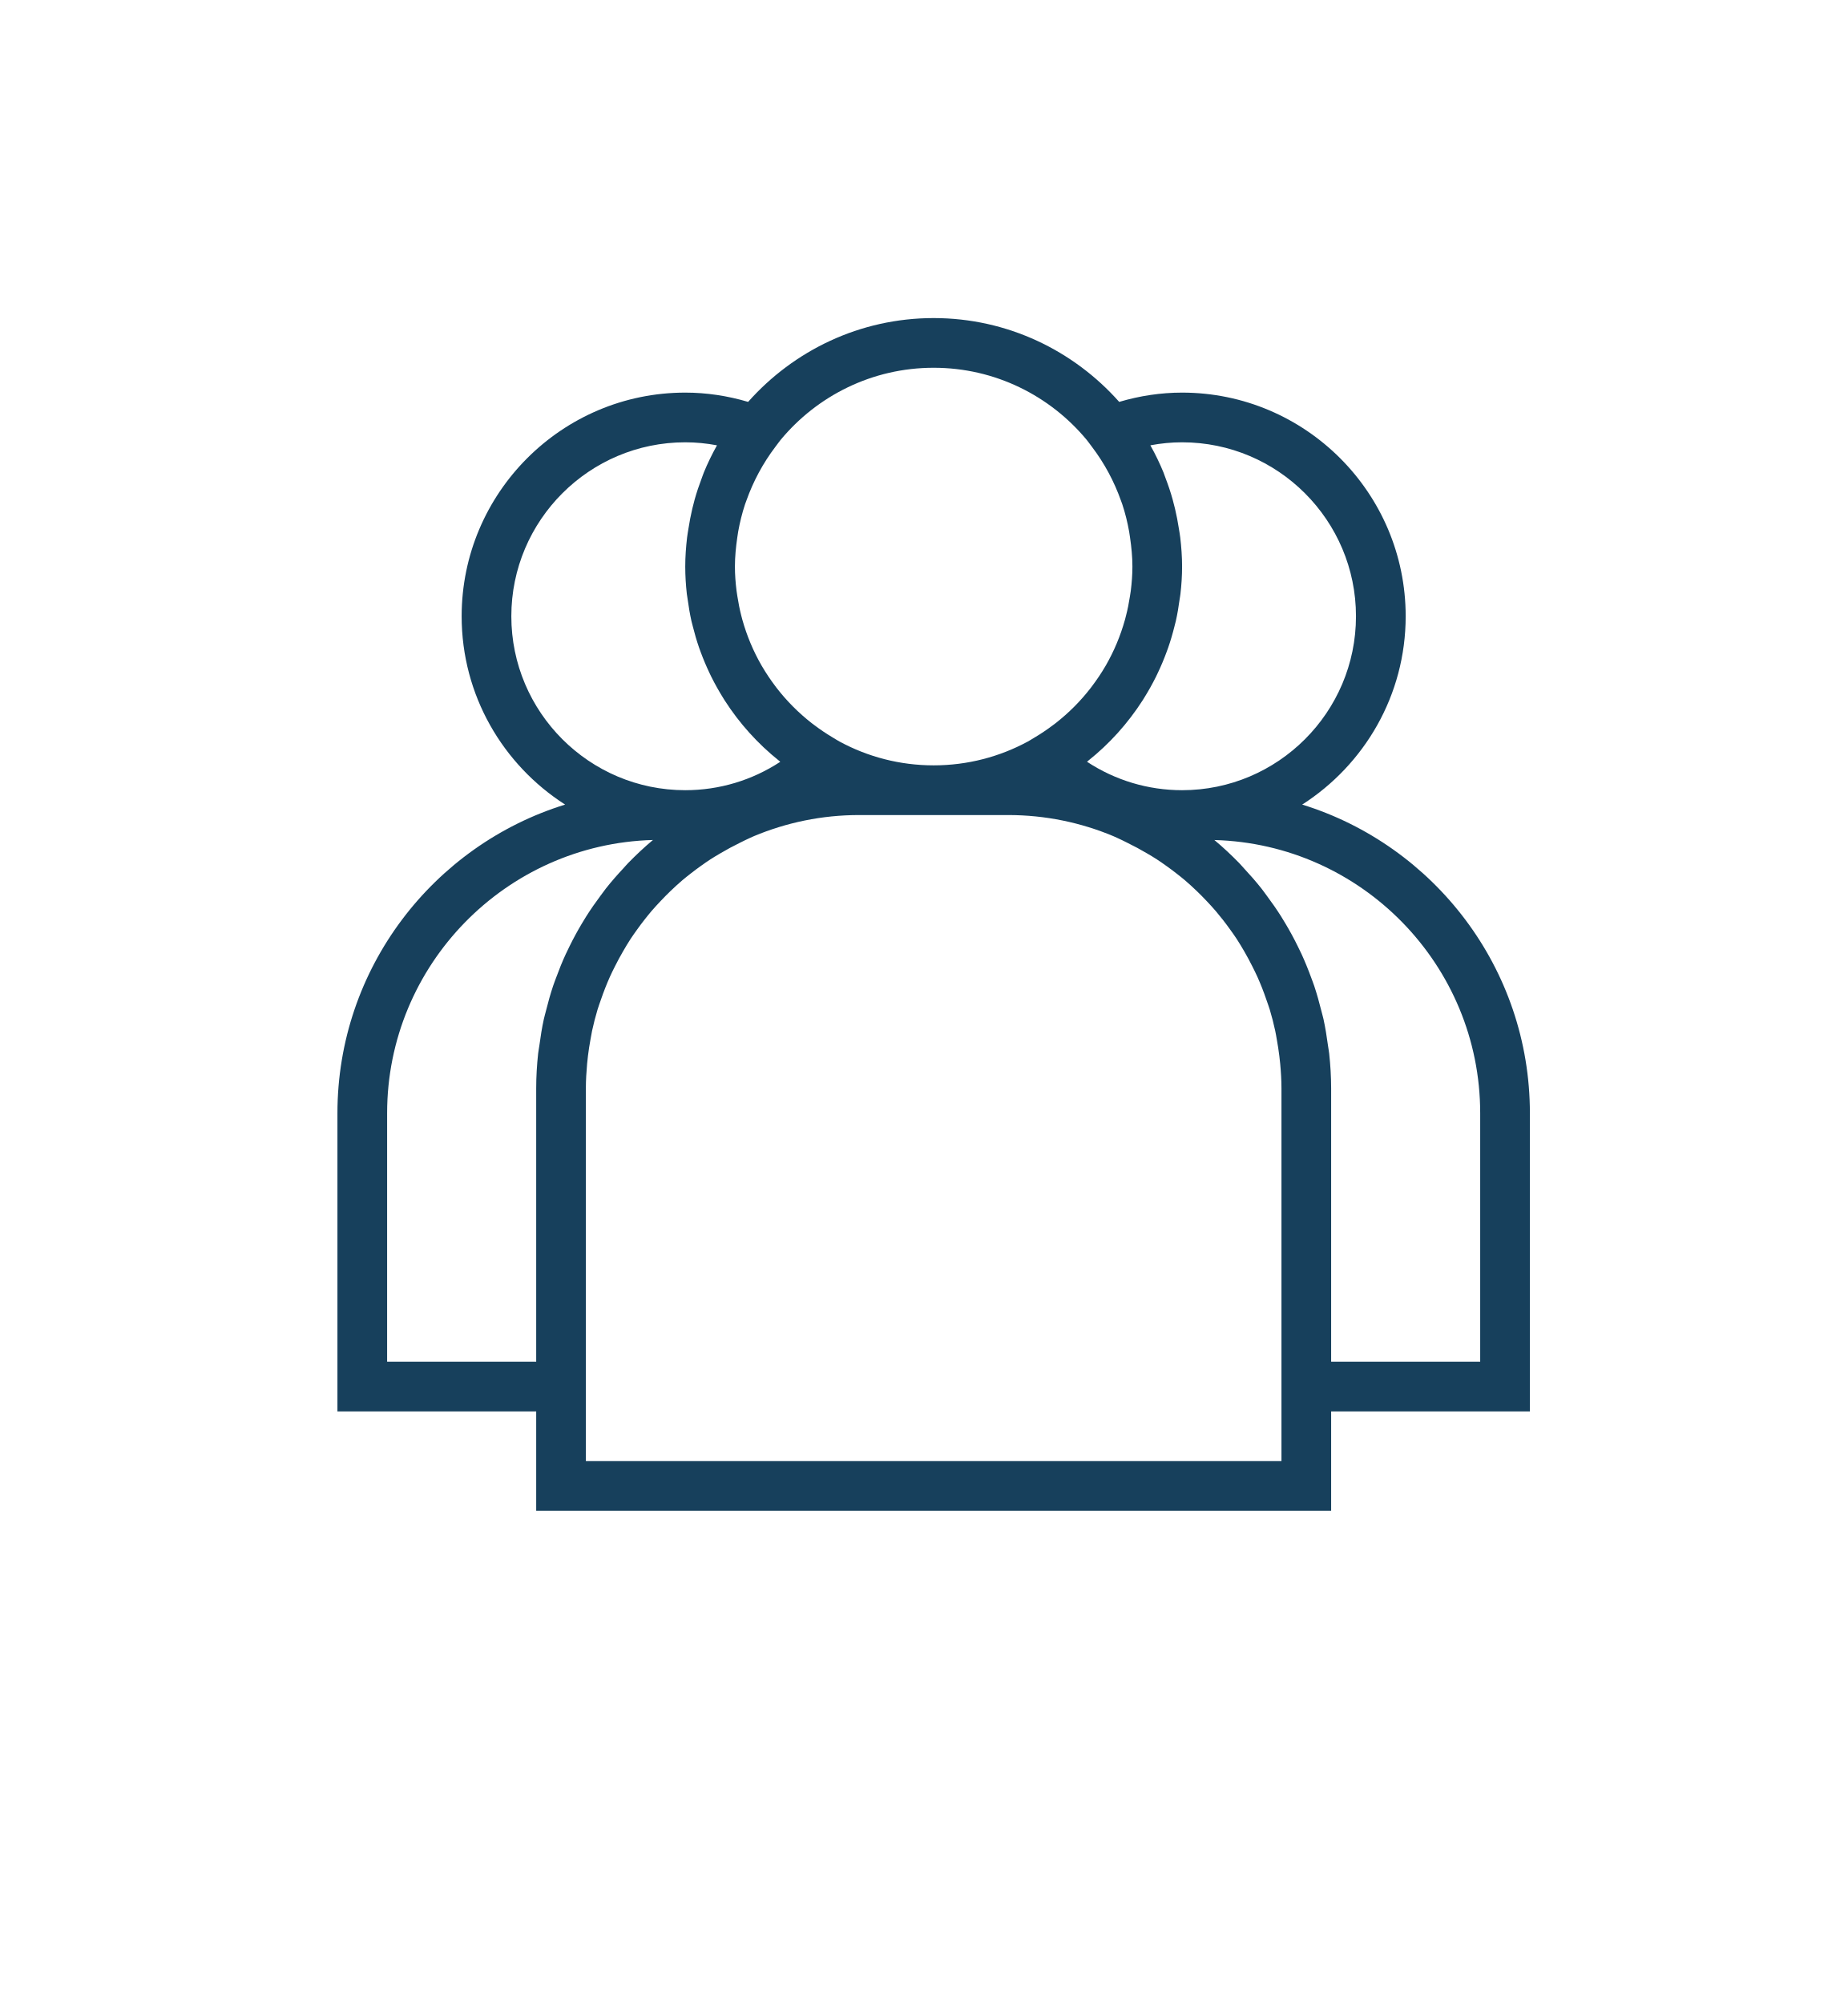
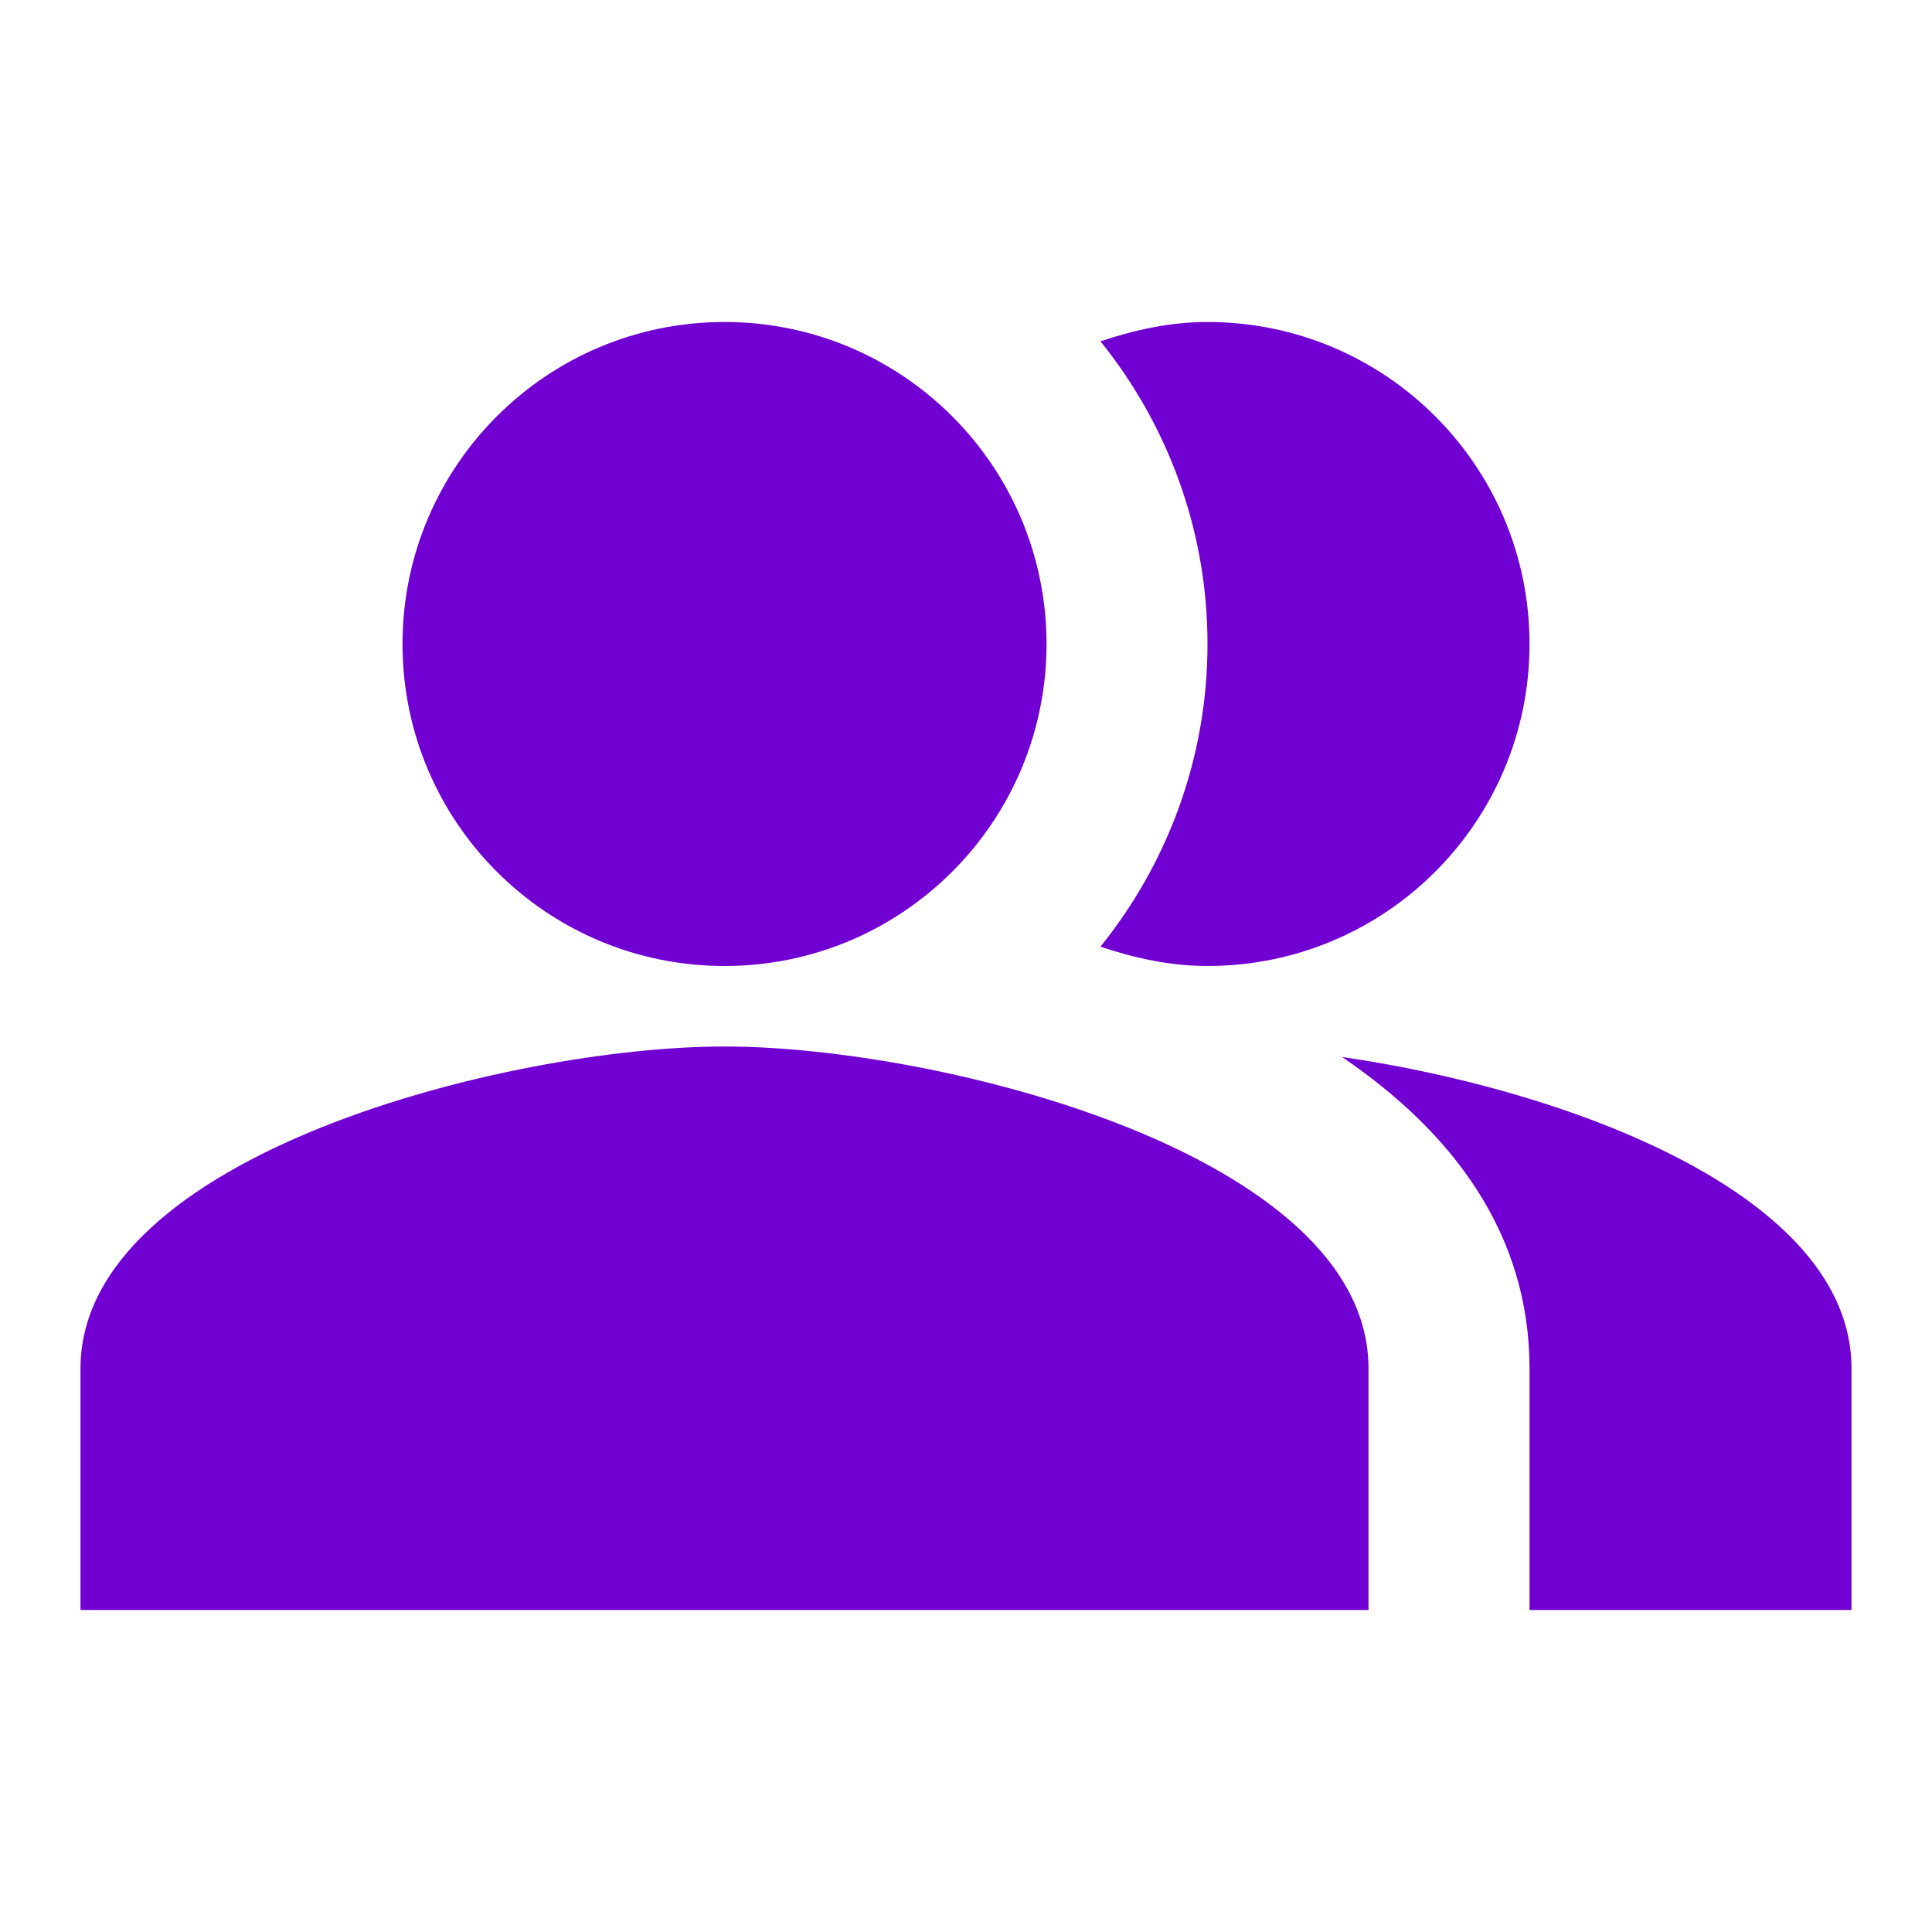
- <svg xmlns="http://www.w3.org/2000/svg" width="95" height="103" viewBox="0 0 95 103" fill="none">
-   <path d="M27.566 77.652H68.435V72.543H78.653V57.217C78.653 49.766 73.719 43.448 66.947 41.353C70.14 39.309 72.267 35.738 72.267 31.674C72.267 25.336 67.111 20.179 60.772 20.179C59.68 20.179 58.597 20.343 57.539 20.656C55.199 18.021 51.795 16.348 48 16.348C44.206 16.348 40.802 18.021 38.461 20.656C37.404 20.343 36.321 20.179 35.229 20.179C28.89 20.179 23.734 25.336 23.734 31.674C23.734 35.738 25.86 39.309 29.053 41.353C22.282 43.448 17.348 49.766 17.348 57.217V72.543H27.566V77.652ZM65.881 75.098H30.12V72.543V55.94C30.12 55.514 30.147 55.092 30.184 54.674C30.197 54.538 30.213 54.402 30.228 54.266C30.263 53.977 30.308 53.692 30.36 53.41C30.387 53.267 30.409 53.123 30.439 52.981C30.518 52.614 30.612 52.254 30.718 51.898C30.771 51.721 30.835 51.55 30.895 51.377C30.964 51.175 31.037 50.976 31.115 50.778C31.19 50.587 31.269 50.398 31.352 50.212C31.434 50.029 31.523 49.85 31.613 49.672C31.743 49.411 31.881 49.156 32.027 48.904C32.154 48.686 32.282 48.467 32.42 48.257C32.527 48.093 32.642 47.935 32.756 47.775C32.876 47.606 33 47.441 33.128 47.278C33.245 47.129 33.363 46.981 33.486 46.836C33.647 46.649 33.815 46.467 33.985 46.288C34.142 46.122 34.303 45.959 34.467 45.801C34.67 45.606 34.876 45.416 35.091 45.233C35.231 45.115 35.377 45.001 35.522 44.887C35.69 44.757 35.858 44.629 36.032 44.507C36.193 44.392 36.354 44.278 36.521 44.17C36.69 44.06 36.863 43.959 37.036 43.857C37.361 43.664 37.696 43.484 38.04 43.316C38.212 43.232 38.382 43.144 38.558 43.066L38.764 42.974C40.429 42.278 42.254 41.891 44.169 41.891H51.832C53.746 41.891 55.571 42.278 57.236 42.975L57.441 43.067C57.617 43.144 57.787 43.233 57.96 43.318C58.303 43.485 58.638 43.665 58.964 43.858C59.137 43.96 59.311 44.061 59.478 44.171C59.644 44.279 59.806 44.393 59.967 44.508C60.14 44.631 60.31 44.758 60.477 44.889C60.623 45.002 60.768 45.116 60.909 45.235C61.123 45.416 61.329 45.608 61.532 45.802C61.698 45.96 61.858 46.124 62.015 46.29C62.185 46.468 62.353 46.65 62.513 46.838C62.635 46.982 62.754 47.13 62.872 47.279C62.999 47.442 63.123 47.608 63.243 47.776C63.357 47.936 63.473 48.093 63.579 48.258C63.717 48.469 63.846 48.687 63.973 48.905C64.118 49.157 64.256 49.414 64.386 49.673C64.476 49.852 64.565 50.031 64.647 50.213C64.731 50.4 64.809 50.589 64.885 50.779C64.963 50.976 65.034 51.176 65.104 51.378C65.164 51.552 65.228 51.724 65.282 51.899C65.389 52.254 65.482 52.616 65.56 52.982C65.591 53.124 65.614 53.268 65.639 53.411C65.69 53.694 65.736 53.98 65.771 54.267C65.787 54.402 65.804 54.539 65.816 54.676C65.854 55.092 65.881 55.514 65.881 55.94V72.543V75.098ZM76.098 57.217V69.989H68.435V55.94C68.435 55.333 68.398 54.736 68.334 54.146C68.319 54.006 68.29 53.871 68.272 53.733C68.21 53.277 68.139 52.824 68.042 52.381C68.01 52.235 67.966 52.094 67.931 51.95C67.823 51.517 67.704 51.089 67.564 50.67C67.517 50.529 67.462 50.391 67.411 50.252C67.26 49.839 67.095 49.433 66.914 49.037C66.85 48.898 66.782 48.76 66.713 48.623C66.523 48.236 66.319 47.859 66.099 47.49C66.019 47.355 65.938 47.219 65.853 47.085C65.623 46.724 65.379 46.374 65.123 46.032C65.03 45.907 64.941 45.78 64.844 45.657C64.564 45.304 64.266 44.965 63.959 44.636C63.872 44.542 63.791 44.444 63.702 44.353C63.298 43.94 62.877 43.544 62.432 43.175C70.002 43.378 76.098 49.599 76.098 57.217ZM59.141 22.888C59.68 22.786 60.224 22.733 60.772 22.733C65.701 22.733 69.712 26.744 69.712 31.674C69.712 36.604 65.701 40.614 60.772 40.614C59.019 40.614 57.331 40.103 55.886 39.153C55.905 39.139 55.92 39.121 55.938 39.106C57.038 38.231 57.985 37.178 58.746 35.992C58.771 35.954 58.792 35.915 58.817 35.877C59.038 35.524 59.241 35.162 59.427 34.788C59.458 34.726 59.486 34.665 59.515 34.604C59.685 34.25 59.837 33.887 59.974 33.515C60.002 33.439 60.031 33.362 60.058 33.285C60.182 32.929 60.288 32.565 60.38 32.195C60.403 32.103 60.43 32.012 60.45 31.92C60.532 31.559 60.593 31.191 60.643 30.818C60.657 30.72 60.678 30.623 60.688 30.523C60.741 30.063 60.772 29.595 60.772 29.119C60.772 28.614 60.735 28.118 60.678 27.628C60.66 27.472 60.63 27.319 60.606 27.163C60.552 26.82 60.489 26.482 60.409 26.149C60.371 25.986 60.33 25.826 60.285 25.666C60.182 25.297 60.061 24.935 59.925 24.582C59.887 24.483 59.856 24.382 59.817 24.285C59.623 23.813 59.402 23.355 59.154 22.912C59.148 22.903 59.145 22.896 59.141 22.888ZM55.871 22.612L55.949 22.713C56.012 22.791 56.068 22.873 56.128 22.952C56.78 23.809 57.278 24.742 57.628 25.727C57.651 25.791 57.676 25.854 57.698 25.919C57.85 26.377 57.965 26.846 58.05 27.324C58.068 27.423 58.082 27.526 58.096 27.626C58.168 28.118 58.218 28.615 58.218 29.119C58.218 29.538 58.186 29.952 58.135 30.362C58.123 30.458 58.105 30.552 58.091 30.648C58.039 30.987 57.974 31.321 57.888 31.649C57.87 31.718 57.854 31.789 57.834 31.858C57.603 32.68 57.274 33.469 56.85 34.205C56.842 34.218 56.834 34.231 56.827 34.243C56.621 34.597 56.391 34.938 56.144 35.265C56.121 35.294 56.099 35.325 56.076 35.356C55.556 36.029 54.951 36.638 54.27 37.169C54.23 37.2 54.188 37.229 54.149 37.26C53.833 37.499 53.504 37.721 53.159 37.924C53.097 37.96 53.04 38 52.977 38.034L52.832 38.118C51.391 38.895 49.748 39.337 48 39.337C46.253 39.337 44.609 38.895 43.17 38.118L43.024 38.034C42.963 38 42.904 37.96 42.843 37.924C42.498 37.721 42.169 37.499 41.853 37.26C41.812 37.229 41.772 37.2 41.732 37.169C41.053 36.638 40.447 36.029 39.926 35.356C39.903 35.327 39.881 35.296 39.858 35.265C39.611 34.938 39.382 34.597 39.175 34.243C39.167 34.231 39.16 34.218 39.152 34.205C38.727 33.468 38.397 32.679 38.166 31.856C38.147 31.789 38.13 31.718 38.112 31.651C38.027 31.321 37.962 30.987 37.909 30.648C37.895 30.552 37.877 30.459 37.866 30.362C37.815 29.952 37.783 29.538 37.783 29.119C37.783 28.615 37.833 28.118 37.904 27.628C37.92 27.527 37.932 27.426 37.95 27.325C38.036 26.849 38.151 26.379 38.303 25.92C38.324 25.855 38.35 25.792 38.373 25.729C38.723 24.744 39.221 23.809 39.872 22.953C39.932 22.874 39.989 22.791 40.051 22.714L40.129 22.613C42.005 20.348 44.837 18.902 48 18.902C51.164 18.902 53.995 20.348 55.871 22.612ZM26.288 31.674C26.288 26.744 30.3 22.733 35.229 22.733C35.776 22.733 36.321 22.786 36.859 22.888C36.856 22.896 36.852 22.905 36.848 22.912C36.602 23.354 36.379 23.811 36.185 24.284C36.144 24.382 36.114 24.483 36.075 24.583C35.94 24.937 35.819 25.298 35.715 25.666C35.67 25.826 35.63 25.986 35.591 26.149C35.512 26.482 35.448 26.82 35.395 27.163C35.37 27.317 35.342 27.471 35.323 27.628C35.266 28.118 35.229 28.614 35.229 29.119C35.229 29.595 35.259 30.063 35.31 30.524C35.322 30.624 35.342 30.72 35.355 30.818C35.405 31.191 35.467 31.56 35.548 31.922C35.568 32.014 35.595 32.103 35.618 32.194C35.71 32.564 35.816 32.929 35.94 33.287C35.967 33.365 35.996 33.44 36.024 33.518C36.161 33.888 36.314 34.251 36.483 34.605C36.512 34.666 36.541 34.729 36.572 34.79C36.759 35.164 36.962 35.527 37.183 35.88C37.207 35.918 37.229 35.956 37.253 35.994C38.014 37.181 38.963 38.232 40.061 39.108C40.079 39.123 40.096 39.14 40.114 39.155C38.669 40.103 36.982 40.614 35.229 40.614C30.3 40.614 26.288 36.604 26.288 31.674ZM19.902 69.989V57.217C19.902 49.599 25.998 43.378 33.569 43.173C33.125 43.542 32.704 43.94 32.3 44.352C32.211 44.443 32.13 44.541 32.043 44.635C31.735 44.964 31.438 45.303 31.157 45.657C31.061 45.779 30.972 45.905 30.878 46.031C30.622 46.373 30.378 46.723 30.148 47.085C30.064 47.219 29.983 47.354 29.901 47.49C29.682 47.859 29.477 48.236 29.287 48.623C29.22 48.761 29.152 48.898 29.087 49.037C28.904 49.433 28.741 49.839 28.59 50.252C28.539 50.392 28.484 50.529 28.437 50.67C28.296 51.091 28.177 51.519 28.069 51.953C28.033 52.096 27.991 52.236 27.959 52.381C27.862 52.825 27.79 53.278 27.729 53.736C27.71 53.874 27.682 54.008 27.666 54.147C27.603 54.736 27.566 55.333 27.566 55.94V69.989H19.902Z" fill="#17405C" />
+ <svg xmlns="http://www.w3.org/2000/svg" width="62" height="62" viewBox="0 0 62 62" fill="none">
+   <path fill-rule="evenodd" clip-rule="evenodd" d="M43.065 33.919C46.604 36.322 49.084 39.577 49.084 43.917V51.667H59.417V43.917C59.417 38.285 50.194 34.953 43.065 33.919Z" fill="#7100D2" />
+   <path d="M23.25 31C28.957 31 33.584 26.374 33.584 20.667C33.584 14.96 28.957 10.333 23.25 10.333C17.543 10.333 12.917 14.96 12.917 20.667C12.917 26.374 17.543 31 23.25 31Z" fill="#7100D2" />
+   <path fill-rule="evenodd" clip-rule="evenodd" d="M38.75 31C44.459 31 49.084 26.376 49.084 20.667C49.084 14.957 44.459 10.333 38.75 10.333C37.536 10.333 36.4 10.592 35.315 10.953C37.459 13.614 38.75 16.998 38.75 20.667C38.75 24.335 37.459 27.719 35.315 30.38C36.4 30.742 37.536 31 38.75 31Z" fill="#7100D2" />
+   <path fill-rule="evenodd" clip-rule="evenodd" d="M23.25 33.583C16.353 33.583 2.583 37.045 2.583 43.917V51.667H43.917V43.917C43.917 37.045 30.148 33.583 23.25 33.583Z" fill="#7100D2" />
</svg>
